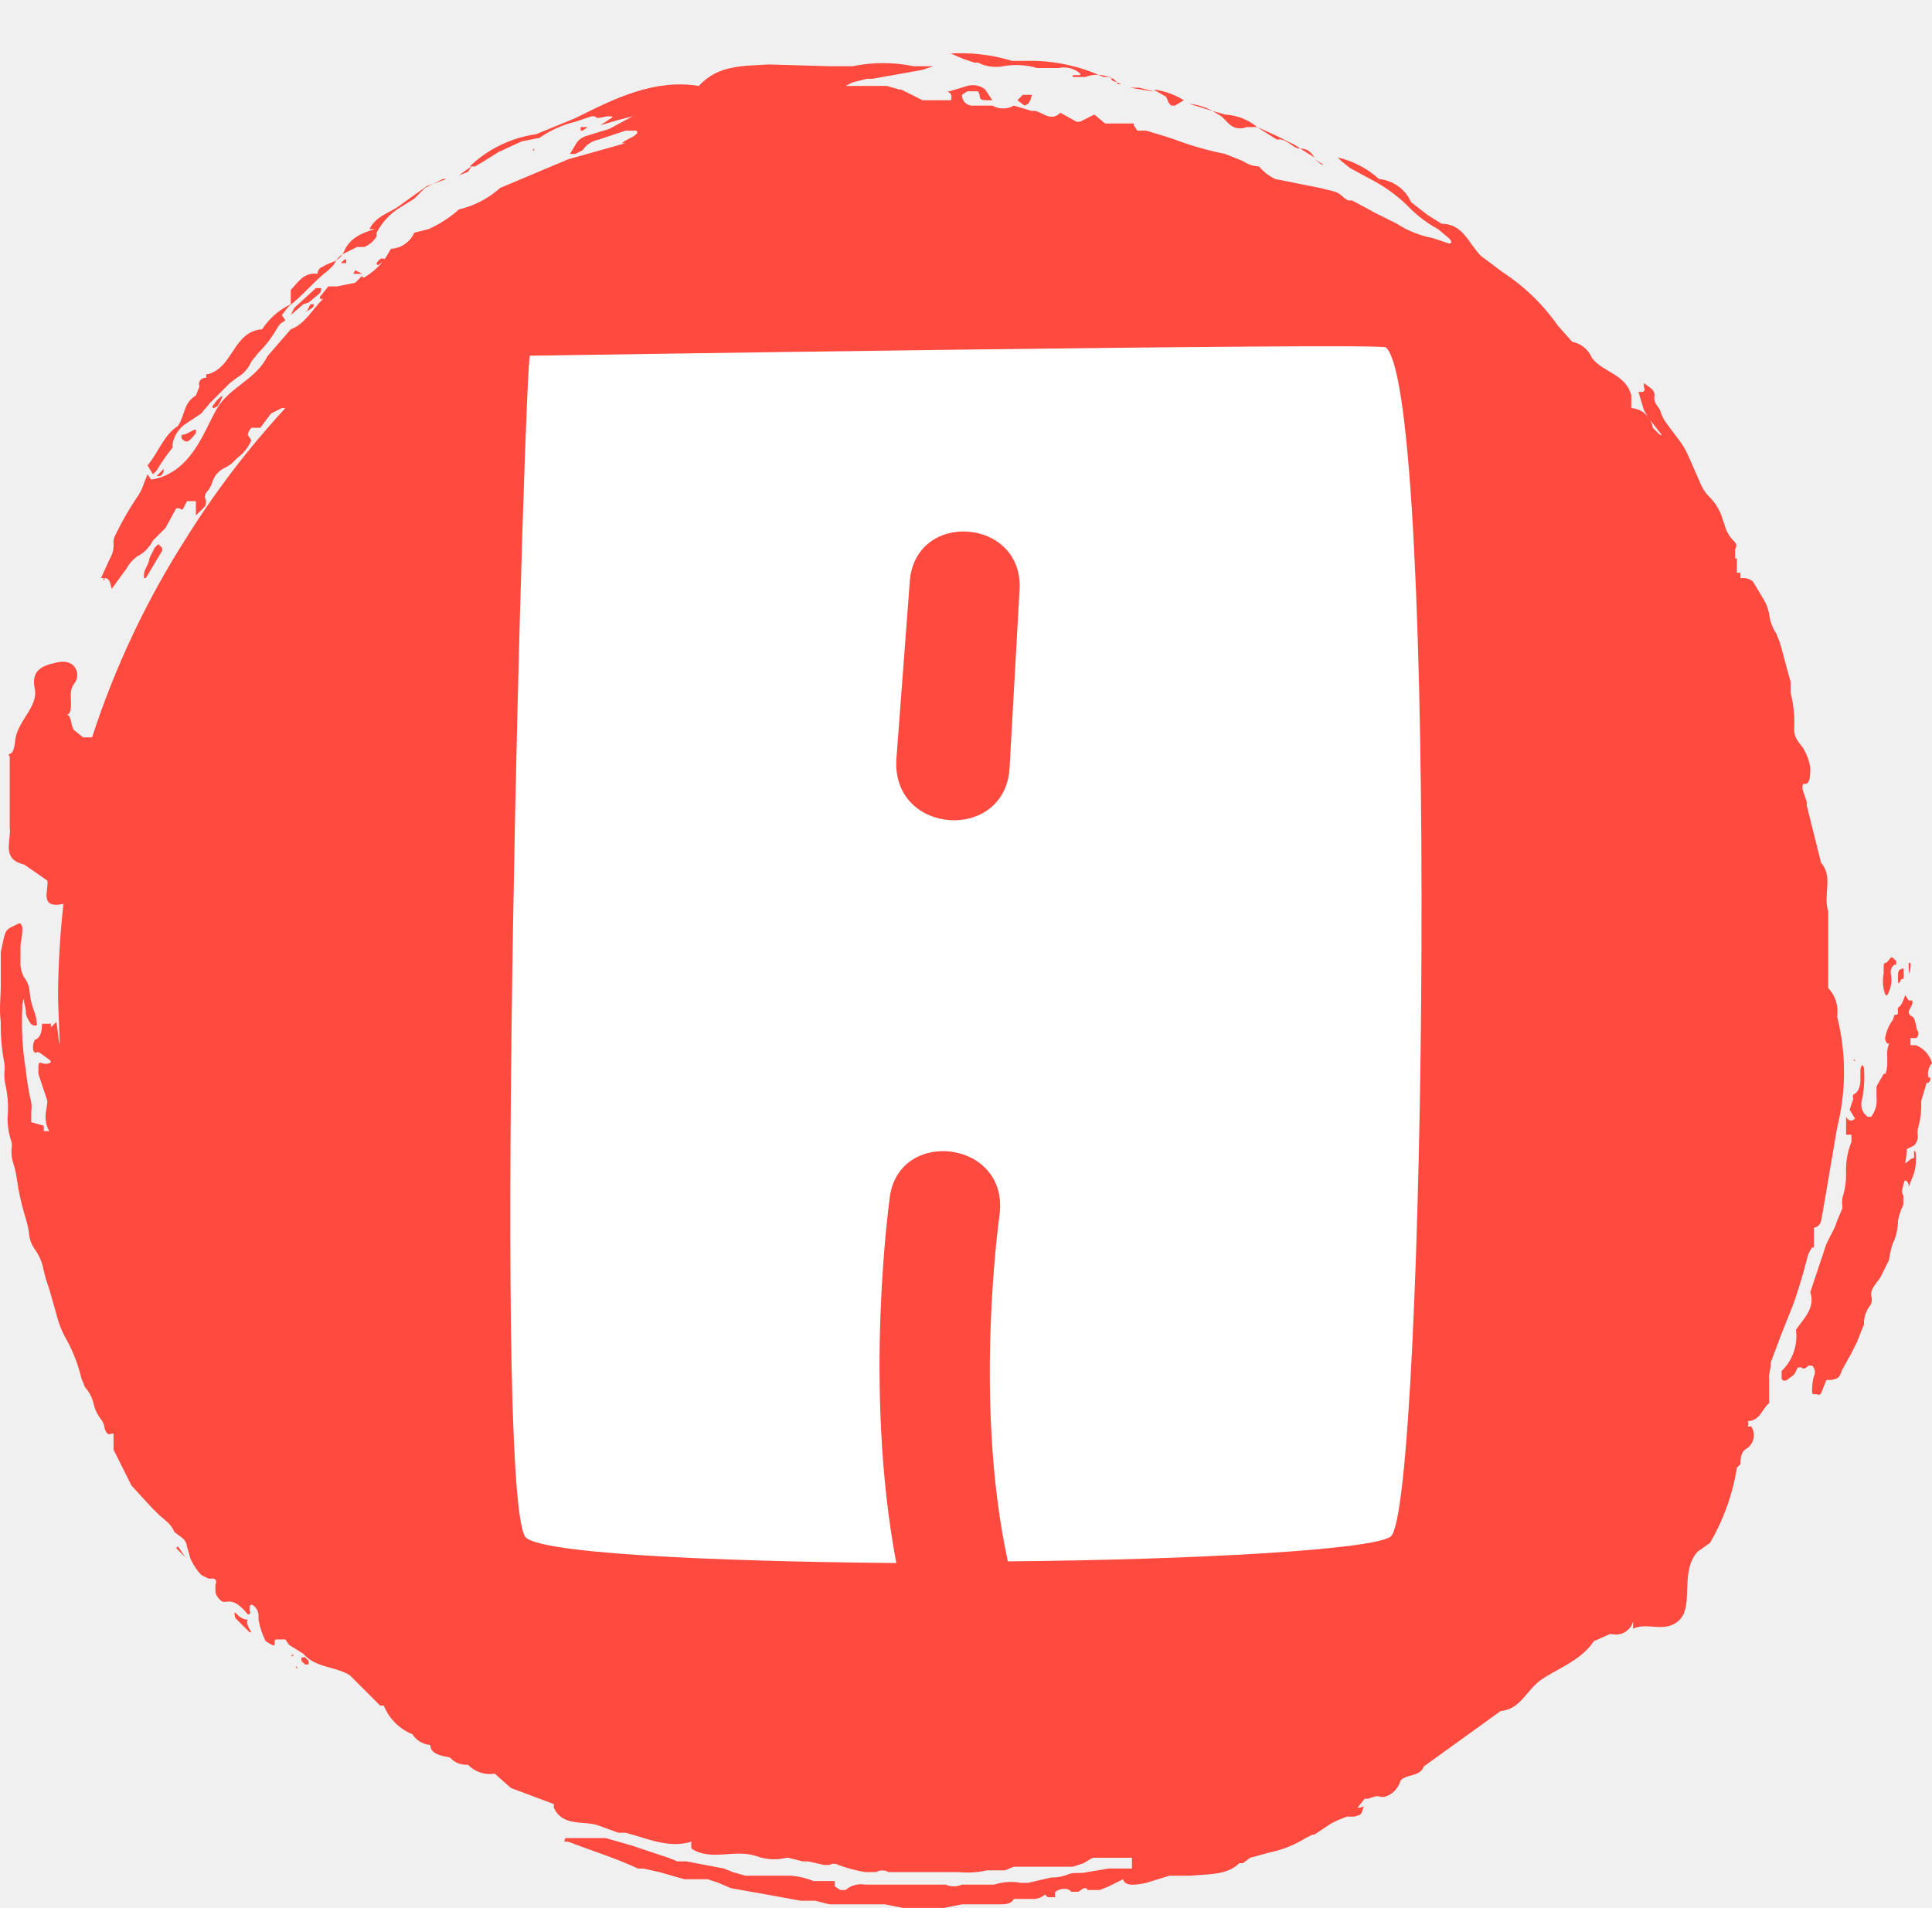
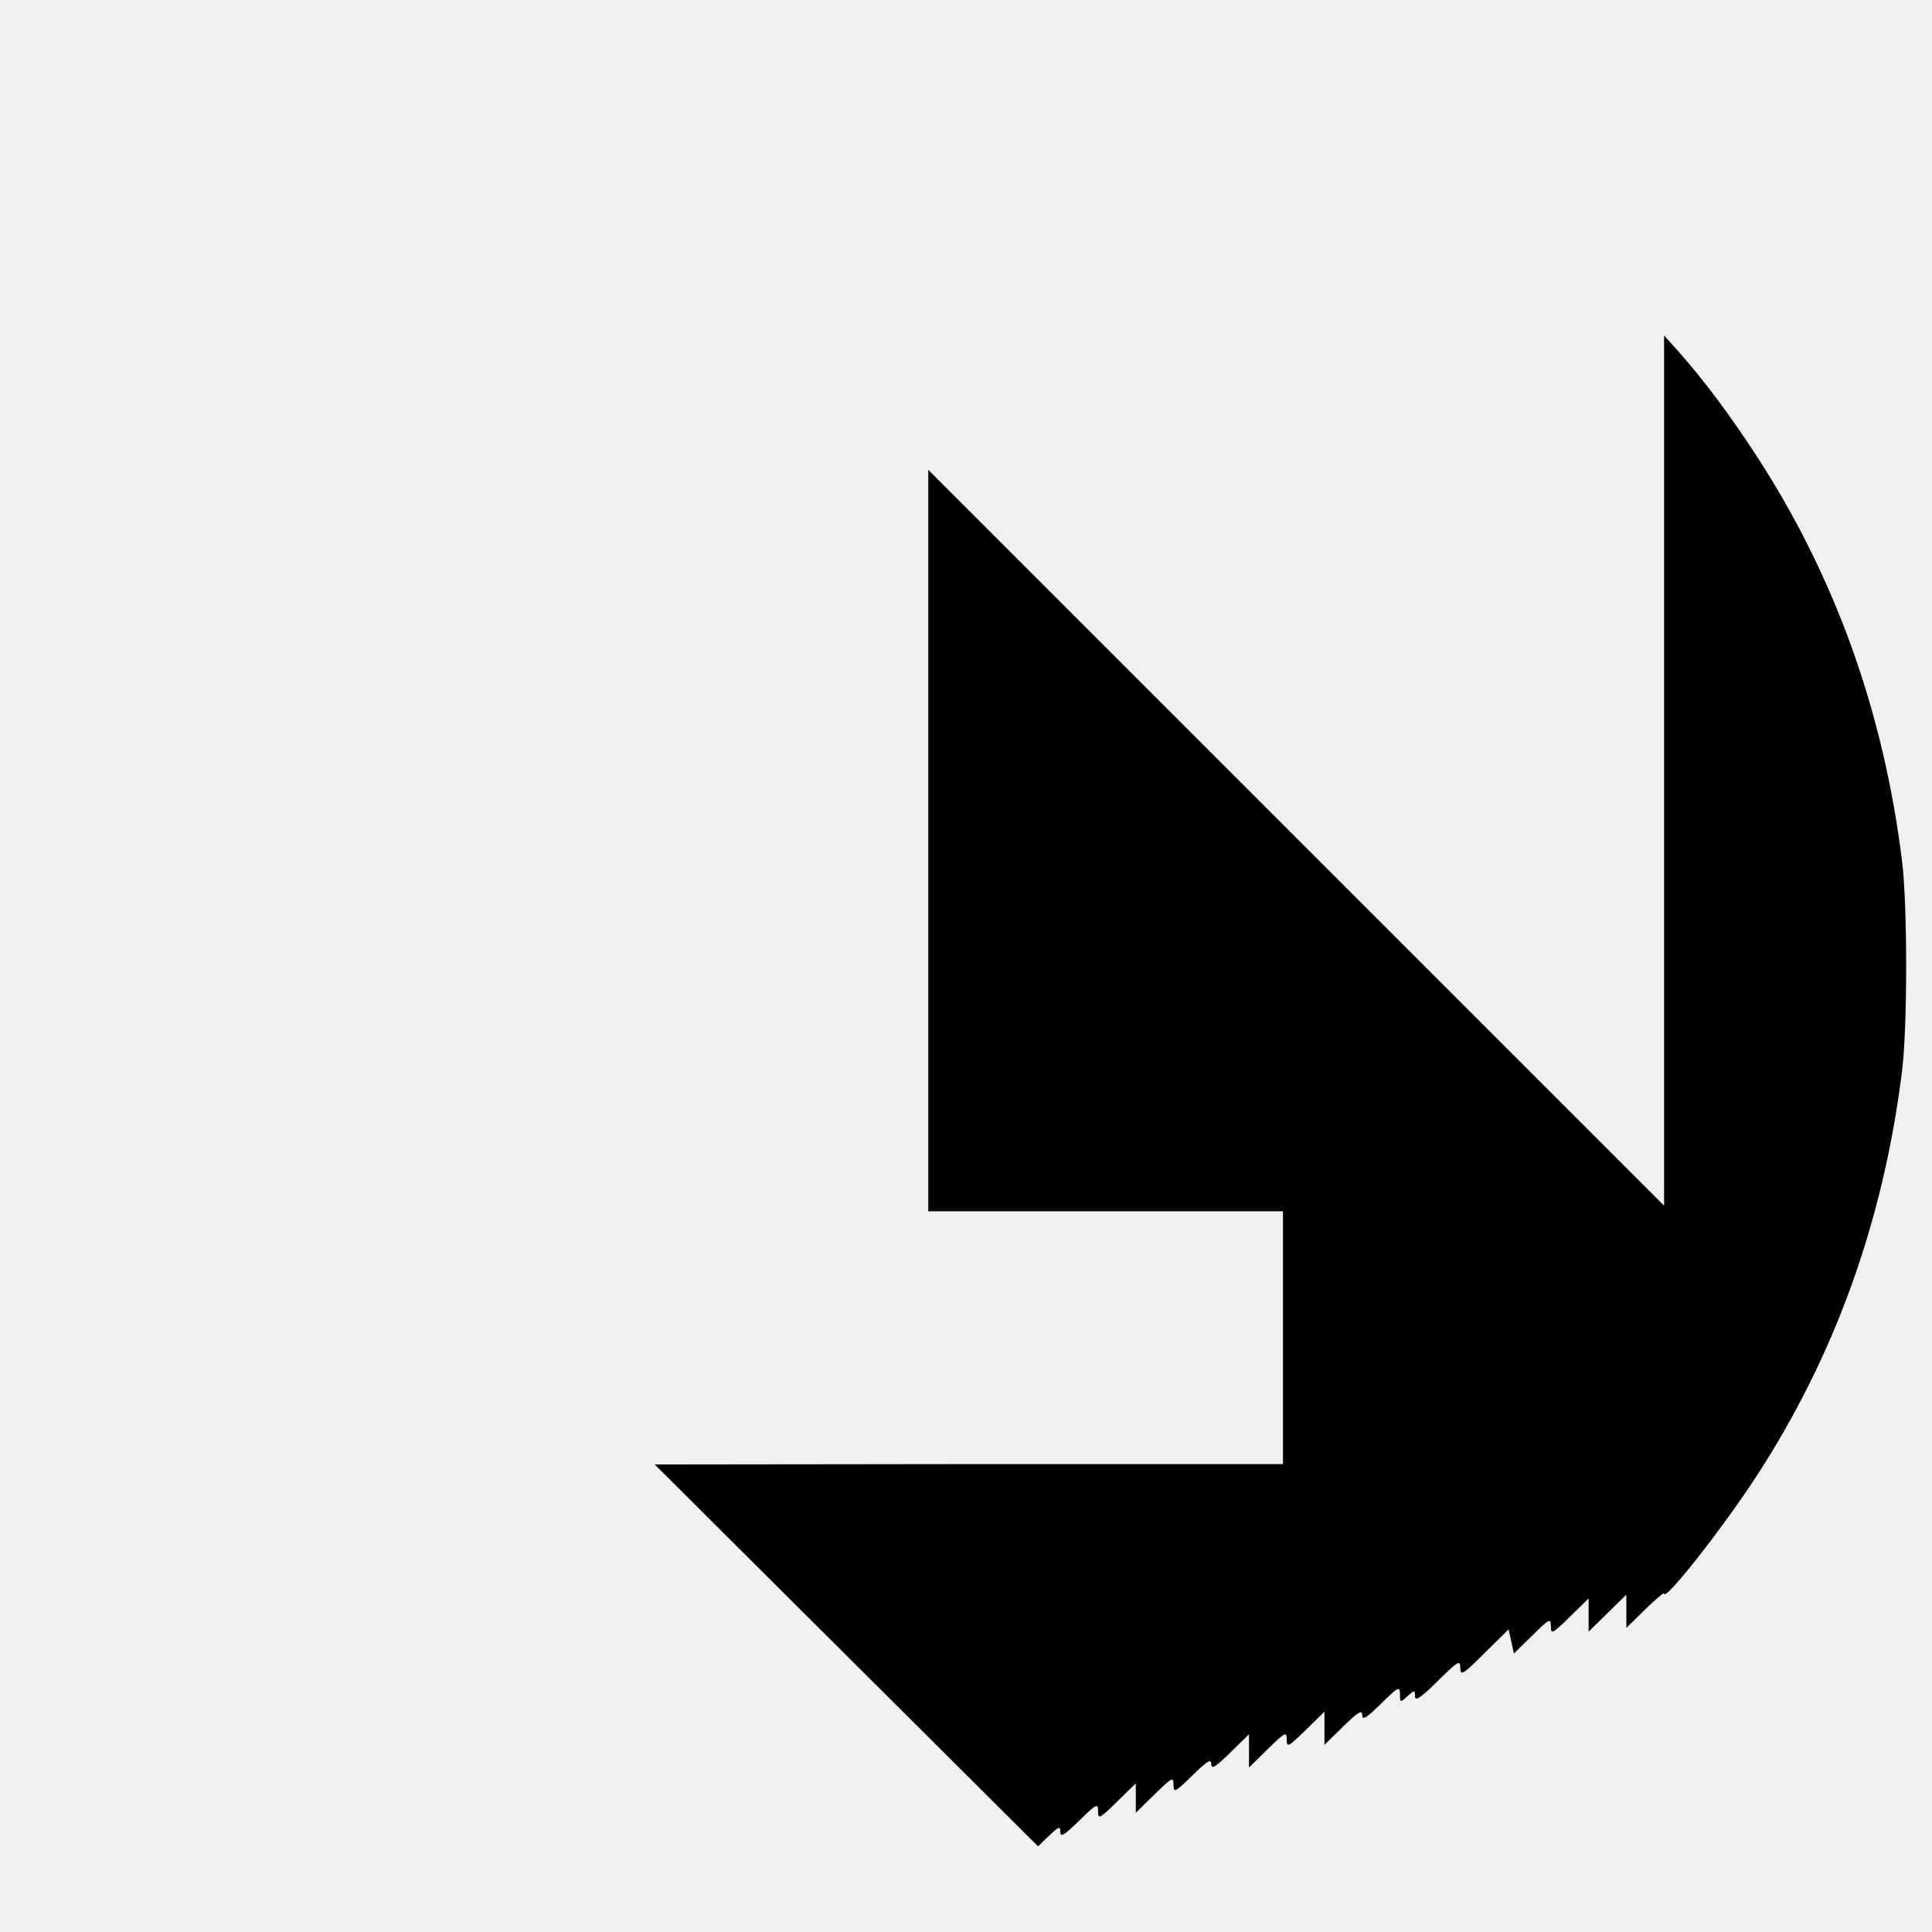
- <svg xmlns="http://www.w3.org/2000/svg" width="308.761" height="304.916" viewBox="0 0 106.008 104.687" class="css-1j8o68f" version="1.1" id="svg23">
-   <defs id="SvgjsDefs2684" />
-   <g id="SvgjsG2685" featurekey="rootContainer" transform="matrix(0.9820593,0,0,0.9820593,-0.05456052,0)" fill="#ff4a3f">
-     <g id="g17">
-       <path d="M19.8 15.3h.5l-.4-.2zm.5.1zm.8-.7c0 .1 0 .1.1.1l.4-.3c-.2-.1-.3-.1-.5.2zm.4-.2zm-4.1 2.3zm-.2.6l.3-.2c.1-.1.1-.2.1-.2h-.2l-.2.4c-.1-.1-.1 0 0 0zm2.2-2.9h-.1l-.2.2h.3zm-2.1 2.4l.6-.5c.1-.1.1-.2.1-.3h-.3l-1.2 1.1-.2.4.7-.6zm-1.1.8z" id="path3" />
-       <path d="M9.7 25v-.2a1.7 1.7 0 0 1 .7-1.1l.9-.6.5-.6.7-.7.4-.4.4-.3a1.9 1.9 0 0 0 .8-.9l.4-.5a5.9 5.9 0 0 0 1-1.3l.2-.3.3-.2-.2-.3.4-.5c.8-.6 1.4-1.4 2.2-2l.3-.3a1.4 1.4 0 0 1 .5-.6l.8-.4h.4a1.4 1.4 0 0 0 .7-.6V13a3.5 3.5 0 0 1 1.3-1.4l.8-.5.2-.2.4-.4 1-.5h.2l-1.1.4-1.4 1c-.6.5-1.4.6-1.8 1.4h.3c-.7.2-1.4.5-1.7 1.2s-.8.6-1.2.9a.4.4 0 0 0-.3.4c-.8-.1-1.1.5-1.5.9v.8a3.9 3.9 0 0 0-1.6 1.4c-1.6.1-1.6 2.1-3 2.5h-.1a.2.2 0 0 0 0 .2c-.3 0-.5.2-.4.5l-.2.5c-.7.4-.6 1.1-1 1.7-.8.5-1.1 1.5-1.7 2.2l.3.5.2-.2a11.6 11.6 0 0 1 .9-1.3zM53.9 3.3l.6.2h.2a2.2 2.2 0 0 0 1.4.2 4.1 4.1 0 0 1 1.9.1h1.2a1.4 1.4 0 0 1 1.2.3.1.1 0 0 1 0 .1H60a.1.1 0 0 0 0 .1h.7a1.8 1.8 0 0 1 1.3 0c.2 0 .1.1.2.2l.5.2h-.2c-.2-.4-.5-.4-.8-.4a9.7 9.7 0 0 0-4.3-.9h-.8A9.8 9.8 0 0 0 53 3h.2zm7.3 3.1zM50.3 4.7zm10.9 1.7h.2-.2zM19 14.7zm32.1-10zm17.6 2.2a.9.9 0 0 0 1 .2h.6a3.1 3.1 0 0 0-1.8-.7l-.7-.2.5.3zm-3.4-1.3c0 .1.1.2.2.3h.2l.5-.3a4.2 4.2 0 0 0-1.7-.6l.7.4zm7.4 2.7l.8.5c-.2-.3-.4-.5-.8-.5z" id="path5" />
-       <path d="M99 76.1l.6-1.6.6-1.5c.2-.5.6-1.8.8-2.6a1.7 1.7 0 0 1 .3-.7h.1v-1.1c.5-.1.4-.6.5-.9l.8-4.7a12.7 12.7 0 0 0 0-6.2 1.9 1.9 0 0 0-.5-1.6v-4.3c-.3-.9.3-1.9-.4-2.7L101 45a.4.4 0 0 0 0-.2l-.2-.6a.5.5 0 0 1 0-.4h.1c.3 0 .3-.5.3-.9a3 3 0 0 0-.4-1.1l-.3-.4a1.1 1.1 0 0 1-.2-.7 6.7 6.7 0 0 0-.2-2v-.6c-.2-.7-.4-1.5-.6-2.2l-.2-.5a2.5 2.5 0 0 1-.4-1.1 2.5 2.5 0 0 0-.3-.8l-.6-1a.8.8 0 0 0-.6-.2h-.1V32h-.2v-.8H97V31a.4.4 0 0 0 0-.1v-.2c.1-.2.1-.3-.1-.5a1.8 1.8 0 0 1-.4-.6l-.2-.6a2.9 2.9 0 0 0-.7-1.2 2.2 2.2 0 0 1-.5-.7l-.7-1.6a4.3 4.3 0 0 0-.6-1l-.6-.8a2.4 2.4 0 0 1-.4-.8l-.2-.3a.6.6 0 0 1-.1-.5.5.5 0 0 0-.2-.4l-.4-.3v.2c.1.2 0 .3-.1.3h-.2l.3 1 .3.5.7.9h-.1l-.2-.2-.2-.2a1.3 1.3 0 0 0-1.2-1.1v-.7c-.3-1.2-1.6-1.3-2.2-2.1a1.5 1.5 0 0 0-1.1-.9l-.8-.9a11.3 11.3 0 0 0-3.1-3l-.8-.6-.4-.3c-.7-.7-1-1.8-2.2-1.8l-.8-.5-.9-.7a2.2 2.2 0 0 0-1.8-1.3 5.1 5.1 0 0 0-2.3-1.2l.2.2.5.4 1.3.7a8.5 8.5 0 0 1 2.1 1.6 6.8 6.8 0 0 0 1.5 1.1l.6.5c.1.1.2.2.1.3H81l-.9-.3a5.6 5.6 0 0 1-2-.8l-1.2-.6-1.3-.7h-.2c-.3-.1-.4-.4-.8-.5l-.8-.2-2.5-.5a2.6 2.6 0 0 1-.9-.7 1.7 1.7 0 0 1-.9-.3l-1-.4a18.1 18.1 0 0 1-2.8-.8l-.6-.2-1-.3h-.5l-.2-.3v-.1h-1.6l-.6-.5-.4.2-.4.2h-.2l-.9-.5c-.6.6-1.1-.2-1.6-.1l-1-.3a1.2 1.2 0 0 1-1.2 0h-1.2a.6.6 0 0 1-.5-.6l.3-.2h.6a.7.7 0 0 1 .1.3c0 .2.2.2.5.2h.2l-.4-.6a1.1 1.1 0 0 0-1-.2l-1 .3H53c.3.2.2.3.2.5h-1.6l-.4-.2-.8-.4h-.1l-.7-.2h-2.3l.4-.2.8-.2h.3l1.7-.3 1.1-.2.6-.2h-1.1a8.4 8.4 0 0 0-3.4 0h-1.3L43 3.6c-1.4.1-2.8 0-3.9 1.2-2.5-.4-4.7.7-6.9 1.8l-2.2.9a6.7 6.7 0 0 0-3.7 1.8h.3l.5-.3.8-.5 1.3-.6 1-.2a6 6 0 0 1 2-.9l.9-.3h.2c.1.2.5 0 .7 0h.2c.1 0 .1.1 0 .1l-.6.4 1-.3.8-.2-1.3.7-1.3.4a1 1 0 0 0-.6.5l-.3.5h.3l.4-.2a1.4 1.4 0 0 1 .9-.6l1.5-.5h.5a.1.1 0 0 1 .1.2c-.2.2-.6.3-.8.5h.2l-3.2.9-3.8 1.6a5.2 5.2 0 0 1-2.3 1.2 6.6 6.6 0 0 1-1.7 1.1l-.8.2a1.5 1.5 0 0 1-1.3.9l-.3.5a3.7 3.7 0 0 1-1.2 1.1h-.1v-.1l-.2.2-.2.2-1 .2h-.5l-.4.5c-.1.1-.1.2 0 .2h.1c-.6.6-1 1.4-1.8 1.7L15 19.9c-.6 1.2-1.8 1.6-2.6 2.6s-1.4 3.9-3.9 4.3l-.2-.3-.2.5a2.7 2.7 0 0 1-.4.8 16.9 16.9 0 0 0-1.2 2.1.8.8 0 0 0-.1.5 1.4 1.4 0 0 1-.2.8l-.5 1.1h.2c.3 0 .3.3.4.6l.8-1.1a2.2 2.2 0 0 1 .6-.7 2 2 0 0 0 .9-.9l.3-.3.4-.4.6-1.1h.2c.1.1.1.1.2 0l.2-.4h.5v.8l.5-.5a.5.5 0 0 0 0-.5.4.4 0 0 1 .1-.3 1.5 1.5 0 0 0 .3-.5 1.3 1.3 0 0 1 .8-.9l.3-.2.3-.3a2.4 2.4 0 0 0 .8-1l-.2-.3c0-.1.1-.3.2-.4h.5l.6-.8.6-.3h.2a48.8 48.8 0 0 0-5.5 7.2h-.1.1a48.4 48.4 0 0 0-5.3 11.2h-.5l-.5-.4c-.2-.2-.1-.7-.4-.9h.1c.3-.5-.1-1.2.3-1.7s.1-1.4-.9-1.2-1.5.5-1.3 1.5-1 1.8-1.1 2.9-.5.5-.3.9v3.9c.1.8-.5 1.8.8 2.1l1.3.9c.1.5-.5 1.6.9 1.3a49.2 49.2 0 0 0-.3 5c0 1.1.1 2.2.1 3.3v-.4c-.1-.4-.1-.8-.2-1.3l-.3.3v-.2h-.5c0 .5-.1.8-.4.9a.9.9 0 0 0-.1.5c0 .1.1.3.2.2s.4.2.7.4-.2.3-.4.2-.2.1-.2.3v.3l.5 1.5c0 .3-.1.6-.1.9a1.7 1.7 0 0 0 .2.8h-.3v-.3l-.7-.2v-.6a1.5 1.5 0 0 0 0-.5 14.6 14.6 0 0 1-.3-1.8 16.6 16.6 0 0 1-.2-3.5.9.9 0 0 1 .1-.5v.2a2.9 2.9 0 0 1 .1.5.8.8 0 0 0 .1.4c.1.2.2.4.4.4s.1-.1.1-.2a2.1 2.1 0 0 0-.1-.5 4.2 4.2 0 0 1-.3-1.3 1.5 1.5 0 0 0-.3-.7 1.6 1.6 0 0 1-.2-.9v-.8c0-.3.1-.6.1-.9a.5.5 0 0 0-.1-.4h-.1c-.8.4-.7.2-1 1.6V55c0 .7-.1 1.4 0 2.1a10.8 10.8 0 0 0 .2 2.3 1.8 1.8 0 0 1 0 .5 3.1 3.1 0 0 0 .1.9 5.9 5.9 0 0 1 .1 1.3 3.9 3.9 0 0 0 .2 1.7 1.2 1.2 0 0 1 0 .4 2.1 2.1 0 0 0 .1.8 4.9 4.9 0 0 1 .2.9 14 14 0 0 0 .5 2.2 5 5 0 0 1 .2 1 1.7 1.7 0 0 0 .3.7 2.9 2.9 0 0 1 .5 1.2 8.5 8.5 0 0 0 .3 1l.4 1.4a5.4 5.4 0 0 0 .6 1.5 8.5 8.5 0 0 1 .8 2.1l.2.5a2.1 2.1 0 0 1 .5 1 2.1 2.1 0 0 0 .4.8 1 1 0 0 1 .2.5c.1.3.2.4.4.3h.1v.9l.5 1 .5 1 1.1 1.2.4.4c.3.3.7.5.9 1l.4.3a.7.7 0 0 1 .3.5l.2.7a3.3 3.3 0 0 0 .6.9l.4.2h.3a.2.2 0 0 1 .1.3 2.5 2.5 0 0 0 0 .5.9.9 0 0 0 .4.5h.2c.4-.1.8.2 1.2.7h.1c0-.1.1-.1 0-.2v-.2c0-.1.1-.2.2-.1a.7.7 0 0 1 .3.6v.2a4.3 4.3 0 0 0 .4 1.2c.5.3.5.3.5.1s0-.2.2-.2h.4l.2.3.8.5c.7.8 1.8.7 2.6 1.2l1.7 1.7h.2a2.9 2.9 0 0 0 1.6 1.6 1.3 1.3 0 0 0 1 .6c0 .5.6.6 1.1.7a1.2 1.2 0 0 0 .8.4h.2a1.7 1.7 0 0 0 1.5.5l.9.8 2.4.9v.2c.5 1.1 1.7.7 2.5 1l1.1.4h.4c1.2.3 2.4.9 3.7.5a.7.7 0 0 0 0 .4c1.1.7 2.4 0 3.6.4a2.9 2.9 0 0 0 1.7.1h.1l.8.2h.3l.9.2h.3a.5.5 0 0 1 .5 0 7.9 7.9 0 0 0 1.5.4h.6a.7.7 0 0 1 .7 0h3.9a5 5 0 0 0 1.6-.1h1l.5-.2H60l.6-.2.5-.3h2.2v.6H62l-1.2.2c-.4.1-.7 0-1 .1a2.4 2.4 0 0 1-1 .2l-1.3.3h-.4a3.1 3.1 0 0 0-1.5.1h-1.8a1.1 1.1 0 0 1-.9 0h-4.5a1.3 1.3 0 0 0-1.1.3H47l-.3-.2v-.3h-1.2a4.1 4.1 0 0 0-1.3-.3h-2.5l-.7-.2-.5-.2-2.1-.4h-.5l-.5-.2-2.1-.7-1.4-.4h-2.2c-.1 0-.1.1-.1.2h.2c1.3.5 2.6.9 3.9 1.5h.3l.9.2 1.4.4h1.3l.6.2.7.3 1.7.3 1.1.2 1.1.2h.8l.8.2h3.1l1 .2h2.3l1-.2H56c.4 0 .6-.1.7-.3h1a1 1 0 0 0 .8-.3c-.1.1 0 .1.1.2h.4v-.2c0-.1 0-.1.2-.2s.6-.1.7.1h.4l.3-.2c.2 0 .2 0 .2.1h.7l.5-.2.8-.4c.1.3.4.4 1.3.2l1.3-.4h1.2c.9-.1 2 0 2.7-.7h.2l.4-.3 1.1-.3a6.1 6.1 0 0 0 2-.8l.4-.2h.1l.9-.6.4-.2.5-.2h.4c.4-.1.4-.1.5-.4s0-.1-.2-.1h-.1l.4-.5h.2c.3-.1.5-.2.7-.1h.2a1.3 1.3 0 0 0 .9-.9c.3-.4 1.1-.2 1.3-.8l4.3-3.1c1.1-.1 1.4-1.1 2.2-1.7s2.3-1.1 3-2.2l.9-.4h.1a1 1 0 0 0 1.2-.7v.4c.8-.4 1.8.3 2.6-.5s0-2.7 1-3.8l.7-.5a12.1 12.1 0 0 0 1.5-4.2l.2-.2c0-.3 0-.7.4-.9a.9.9 0 0 0 .2-1.2h-.2a.3.3 0 0 0 0-.3c.7 0 .8-.7 1.2-1V77a.5.5 0 0 1 0-.2 3.8 3.8 0 0 0 .1-.7zM5.9 32.2z" id="path7" />
-       <path d="M26.4 9.3l-.3.2-.4.3.5-.2zm6.1-2h.1l.3-.2h-.4zm-2.6 1l-.1.1h.1v-.1zm-1.5 1.4zm1.3-.2zm-6.3 3.1zM9.2 26.2l-.4.4H9a.4.4 0 0 0 .2-.4zm3-3.5a2.1 2.1 0 0 0 .3-.6 1.5 1.5 0 0 0-.5.5c-.1.1-.1.2 0 .2zM11 24.2V24c-.2 0-.5.3-.8.3v.2c.3.3.4.2.8-.3zm3 66.2zM73.9 9.2h.1l-.5-.3zm-2.5-1.4c.5-.1.8.4 1.2.5h.1l-.3-.2-1-.5-1.1-.5.3.2zM52.8 3.1zm11.7 2h-.1l-1.2-.2h.5zm2 .7l1.3.4a3.3 3.3 0 0 0-1.3-.4zm-9 0a1 1 0 0 0 .2-.5h-.5l-.3.3.4.3zm9 1.6zM49.9 4.2zm2.9.7zM48.5 4zm13.8 2.1a.5.5 0 0 0 0 .1zm44.8 52.3h-.3V58h.3c.1 0 .2-.3.1-.4s-.1-.7-.3-.8a.3.3 0 0 1-.2-.3l.2-.4a.4.4 0 0 0 0-.2h-.2l-.2-.3c-.1.3-.2.6-.4.7a.5.5 0 0 0 0 .2c0 .1 0 .2-.1.2h-.1a1.1 1.1 0 0 1-.1.3 2.3 2.3 0 0 0-.4.9.4.4 0 0 0 .1.4h.1a1.7 1.7 0 0 0-.1.8v.4a1.8 1.8 0 0 1-.1.5h-.1l-.4.7v.6a1.5 1.5 0 0 1-.3 1.1h-.2l-.2-.2a.9.9 0 0 1-.1-.8 6.5 6.5 0 0 0 .1-1.7c0-.1-.1-.2-.1-.2a.5.5 0 0 0-.1.3v.6c0 .2-.1.6-.3.7s-.1.2-.1.3l-.2.6.3.5c-.2.2-.4.1-.5-.1v1h.3v.4a4.2 4.2 0 0 0-.3 1.4 3.3 3.3 0 0 0 0 .4 4 4 0 0 1-.2 1.3 2 2 0 0 0 0 .6l-.3.7a3.2 3.2 0 0 1-.3.7l-.3.6-.9 2.7c.3.9-.4 1.5-.8 2.1a2.7 2.7 0 0 1-.8 2.3v.4c0 .1.1.2.3.1l.4-.3.2-.4h.2c.1.1.2.1.4-.1h.2a.5.5 0 0 1 .1.6 2.9 2.9 0 0 0-.1.8c0 .1 0 .2.1.2h.2c.1.1.2 0 .3-.3l.2-.5h.3c.4-.1.4-.1.6-.6l.5-.9.3-.6.4-1a1.6 1.6 0 0 1 .3-1 .6.6 0 0 0 .1-.6c0-.2 0-.3.2-.6l.3-.4.5-1a4.7 4.7 0 0 1 .2-.9 3 3 0 0 0 .3-1.3 3.8 3.8 0 0 1 .3-.9v-.5c-.1-.2-.1-.2 0-.6s.1-.2.2-.2a.4.4 0 0 1 .1.3l.2-.5a2.3 2.3 0 0 0 .2-.9v-.3c0-.1 0-.3-.1-.3v.4c-.2 0-.3.2-.5.3a6.4 6.4 0 0 0 .1-.8l.4-.2a.7.7 0 0 0 .2-.6 1.4 1.4 0 0 1 0-.3 4.8 4.8 0 0 0 .2-1.4v-.2l.3-1h.1a.3.3 0 0 0 .1-.3h-.1a.9.9 0 0 1 .2-.8 1.5 1.5 0 0 0-.9-1zm-1.2 7.8zm-.2-9.9zm0 0zM9.1 30.8a.3.3 0 0 0 0-.2l-.2-.2-.2.2-.3.6c0 .3-.3.6-.3.9v.2h.1zm96.3 24.8h.1a1.7 1.7 0 0 0 .2-1.2.5.5 0 0 1 .2-.5h.1v-.2l-.2-.2h-.1c-.1.1-.2.3-.3.3s-.1.1-.1.3v.3a2.2 2.2 0 0 0 .1 1.2zM13.2 90.1c-.1 0 0 .2 0 .3l.8.8h.1c-.2-.3-.3-.6-.2-.7a.9.9 0 0 1-.5-.2zm.8.3zm92.3-35.7h.1a2 2 0 0 0 0-.6c-.3.1-.3.1-.3.6s.1.1.2 0z" id="path9" />
-       <path d="M106.7 62a.6.6 0 0 0 .1-.5c0-.1-.1-.2-.1-.1h-.2v.2c0 .4.1.5.2.4zm.1-8.2h-.1v.6a1 1 0 0 0 .1-.6zM17.1 92.6h-.2v.2l.2.2h.2v-.2zm86.6-33.3c0-.1 0-.1-.1-.1zM9.9 86.5l.5.5-.4-.6z" id="path11" />
-       <circle cx="10.5" cy="87.1" transform="rotate(-24.8 10.4 87.159)" id="circle13" />
-       <path d="M9.7 30.1h-.1v.2-.2h.1zm83.2-6.6l-.2-.3h-.1zm-14.7 77.1zM5.9 32.2zm-.1.2a.3.3 0 0 0 .1-.2v.2zm1.9-4.9zM61.5 2.4zm42.8 58.2v.1-.1zM16.4 92.5h-.1c.1.1.2 0 .1-.1zm.2.7h.1l-.1-.1v.1zm73.9-71.3zm15.2 34.4zM14.6 91.7zm92.1-37zm-.8 11.4zM34.6 0z" id="path15" />
-     </g>
-   </g>
-   <g id="SvgjsG2686" featurekey="nameFeature-0" transform="matrix(2.284354,0,0,2.284354,27.98006,-5.60952)" fill="#ffffff">
-     <path d="M9.6 16.48 l-0.32 4.24 c-0.08 1.8 2.6 1.96 2.72 0.2 l0.24 -4.28 c0.12 -1.76 -2.56 -1.96 -2.64 -0.16 z M0.48 11 l0 0 c0.04 0 20.48 -0.32 20.56 -0.2 c1.28 1.12 0.96 27.8 0.12 28.56 c-0.4 0.32 -4.64 0.56 -9.2 0.6 c-0.84 -3.84 -0.2 -8.32 -0.2 -8.32 c0.24 -1.8 -2.44 -2.12 -2.64 -0.4 c0 0.04 -0.64 4.52 0.16 8.76 c-4.56 -0.04 -8.68 -0.24 -8.92 -0.64 c-0.8 -1.44 0 -28.28 0.12 -28.36 z" id="path20" />
+ <svg xmlns="http://www.w3.org/2000/svg" version="1.0" width="512pt" height="512pt" viewBox="0 0 512 512" preserveAspectRatio="xMidYMid meet">
+   <g transform="translate(0,512) scale(0.1,-0.1)" fill="#000000" stroke="none">
+     <path d="M4410 3078 l0 -1153 -975 975 -975 975 0 -983 0 -982 470 0 470 0 0 -335 0 -335 -832 0 -833 -1 508 -506 508 -506 30 29 c25 24 29 25 29 9 0 -15 11 -8 50 30 46 45 50 47 50 25 0 -22 4 -20 50 25 l50 49 0 -39 0 -39 50 49 c46 45 50 47 50 25 0 -22 4 -20 50 25 39 38 50 45 50 30 0 -15 11 -8 50 30 l50 49 0 -44 0 -44 50 49 c46 45 50 47 50 25 0 -22 4 -20 50 25 l50 49 0 -44 0 -44 50 49 c39 38 50 45 50 30 0 -15 11 -8 50 30 45 45 50 47 50 26 0 -23 1 -24 20 -6 19 17 20 17 20 -1 0 -13 16 -3 60 41 54 53 60 57 60 35 0 -22 7 -18 64 39 l64 63 7 -32 7 -32 49 48 c45 45 49 46 49 24 0 -22 4 -20 50 25 l50 49 0 -44 0 -44 50 49 50 49 0 -44 0 -44 50 49 c28 27 50 46 50 42 0 -24 152 169 243 308 210 322 339 681 388 1080 14 116 14 434 0 550 -49 399 -178 758 -388 1080 -72 110 -136 195 -200 268 l-43 48 0 -1153z" />
  </g>
</svg>
